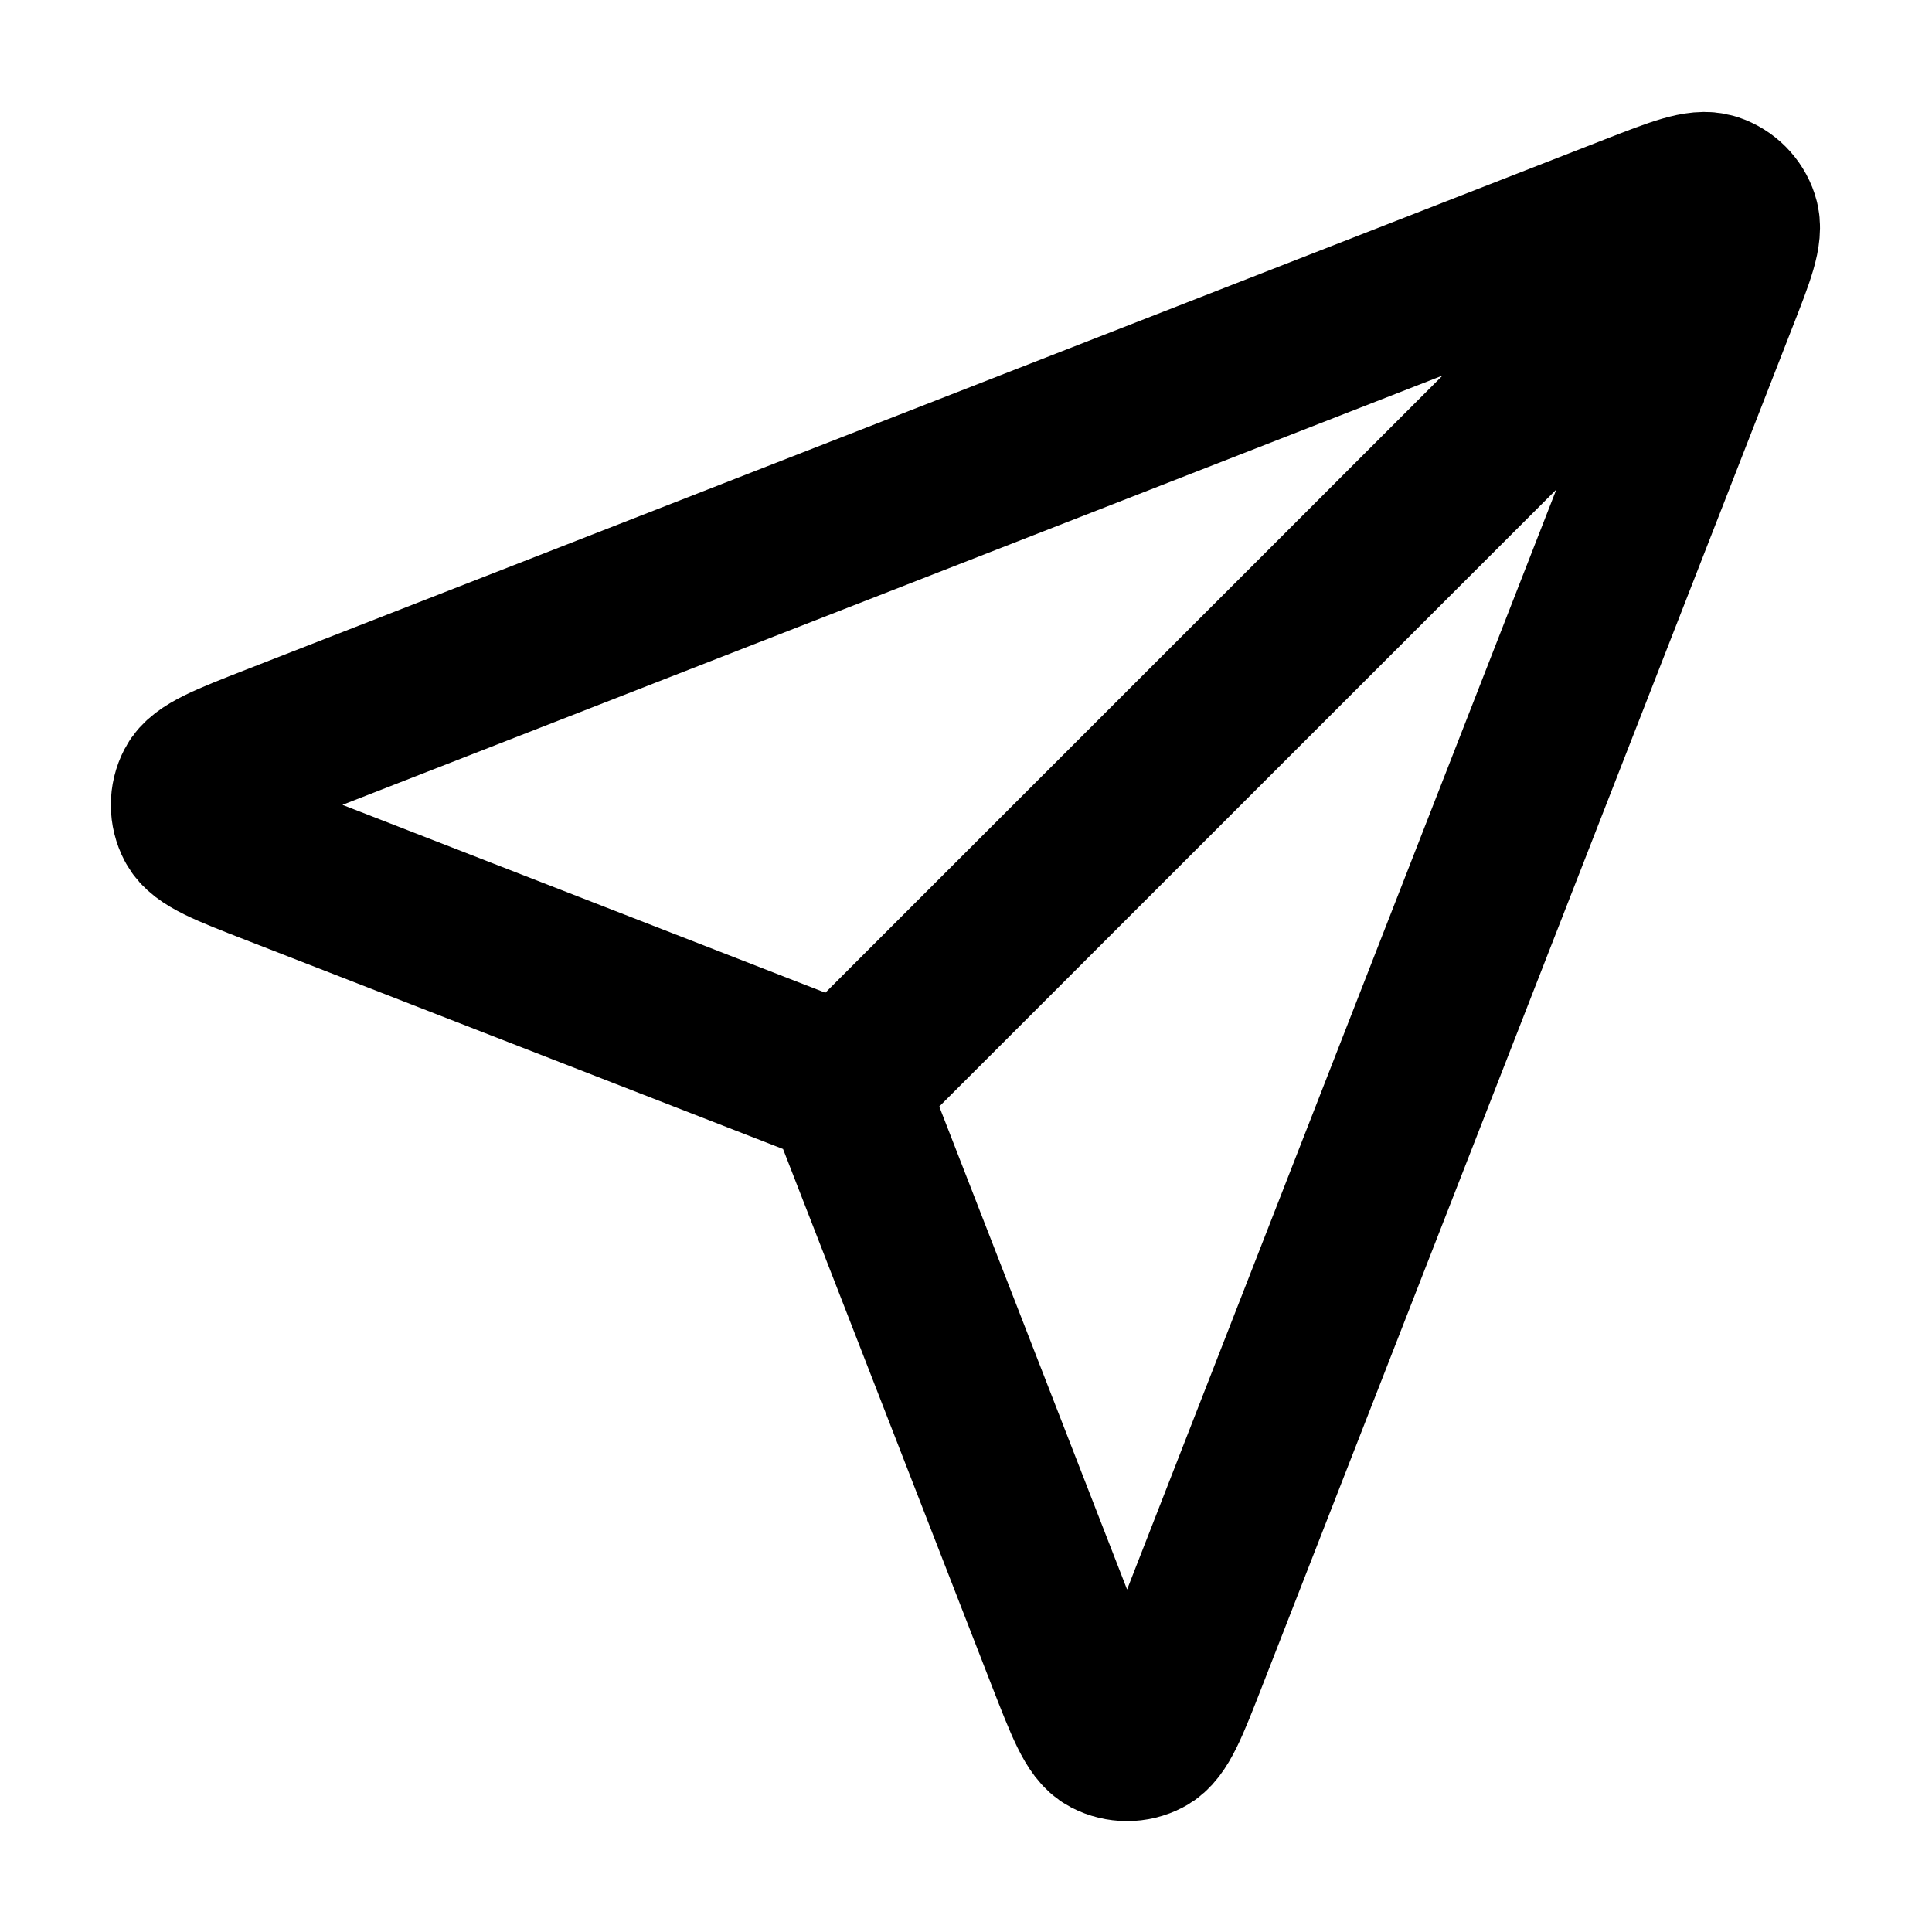
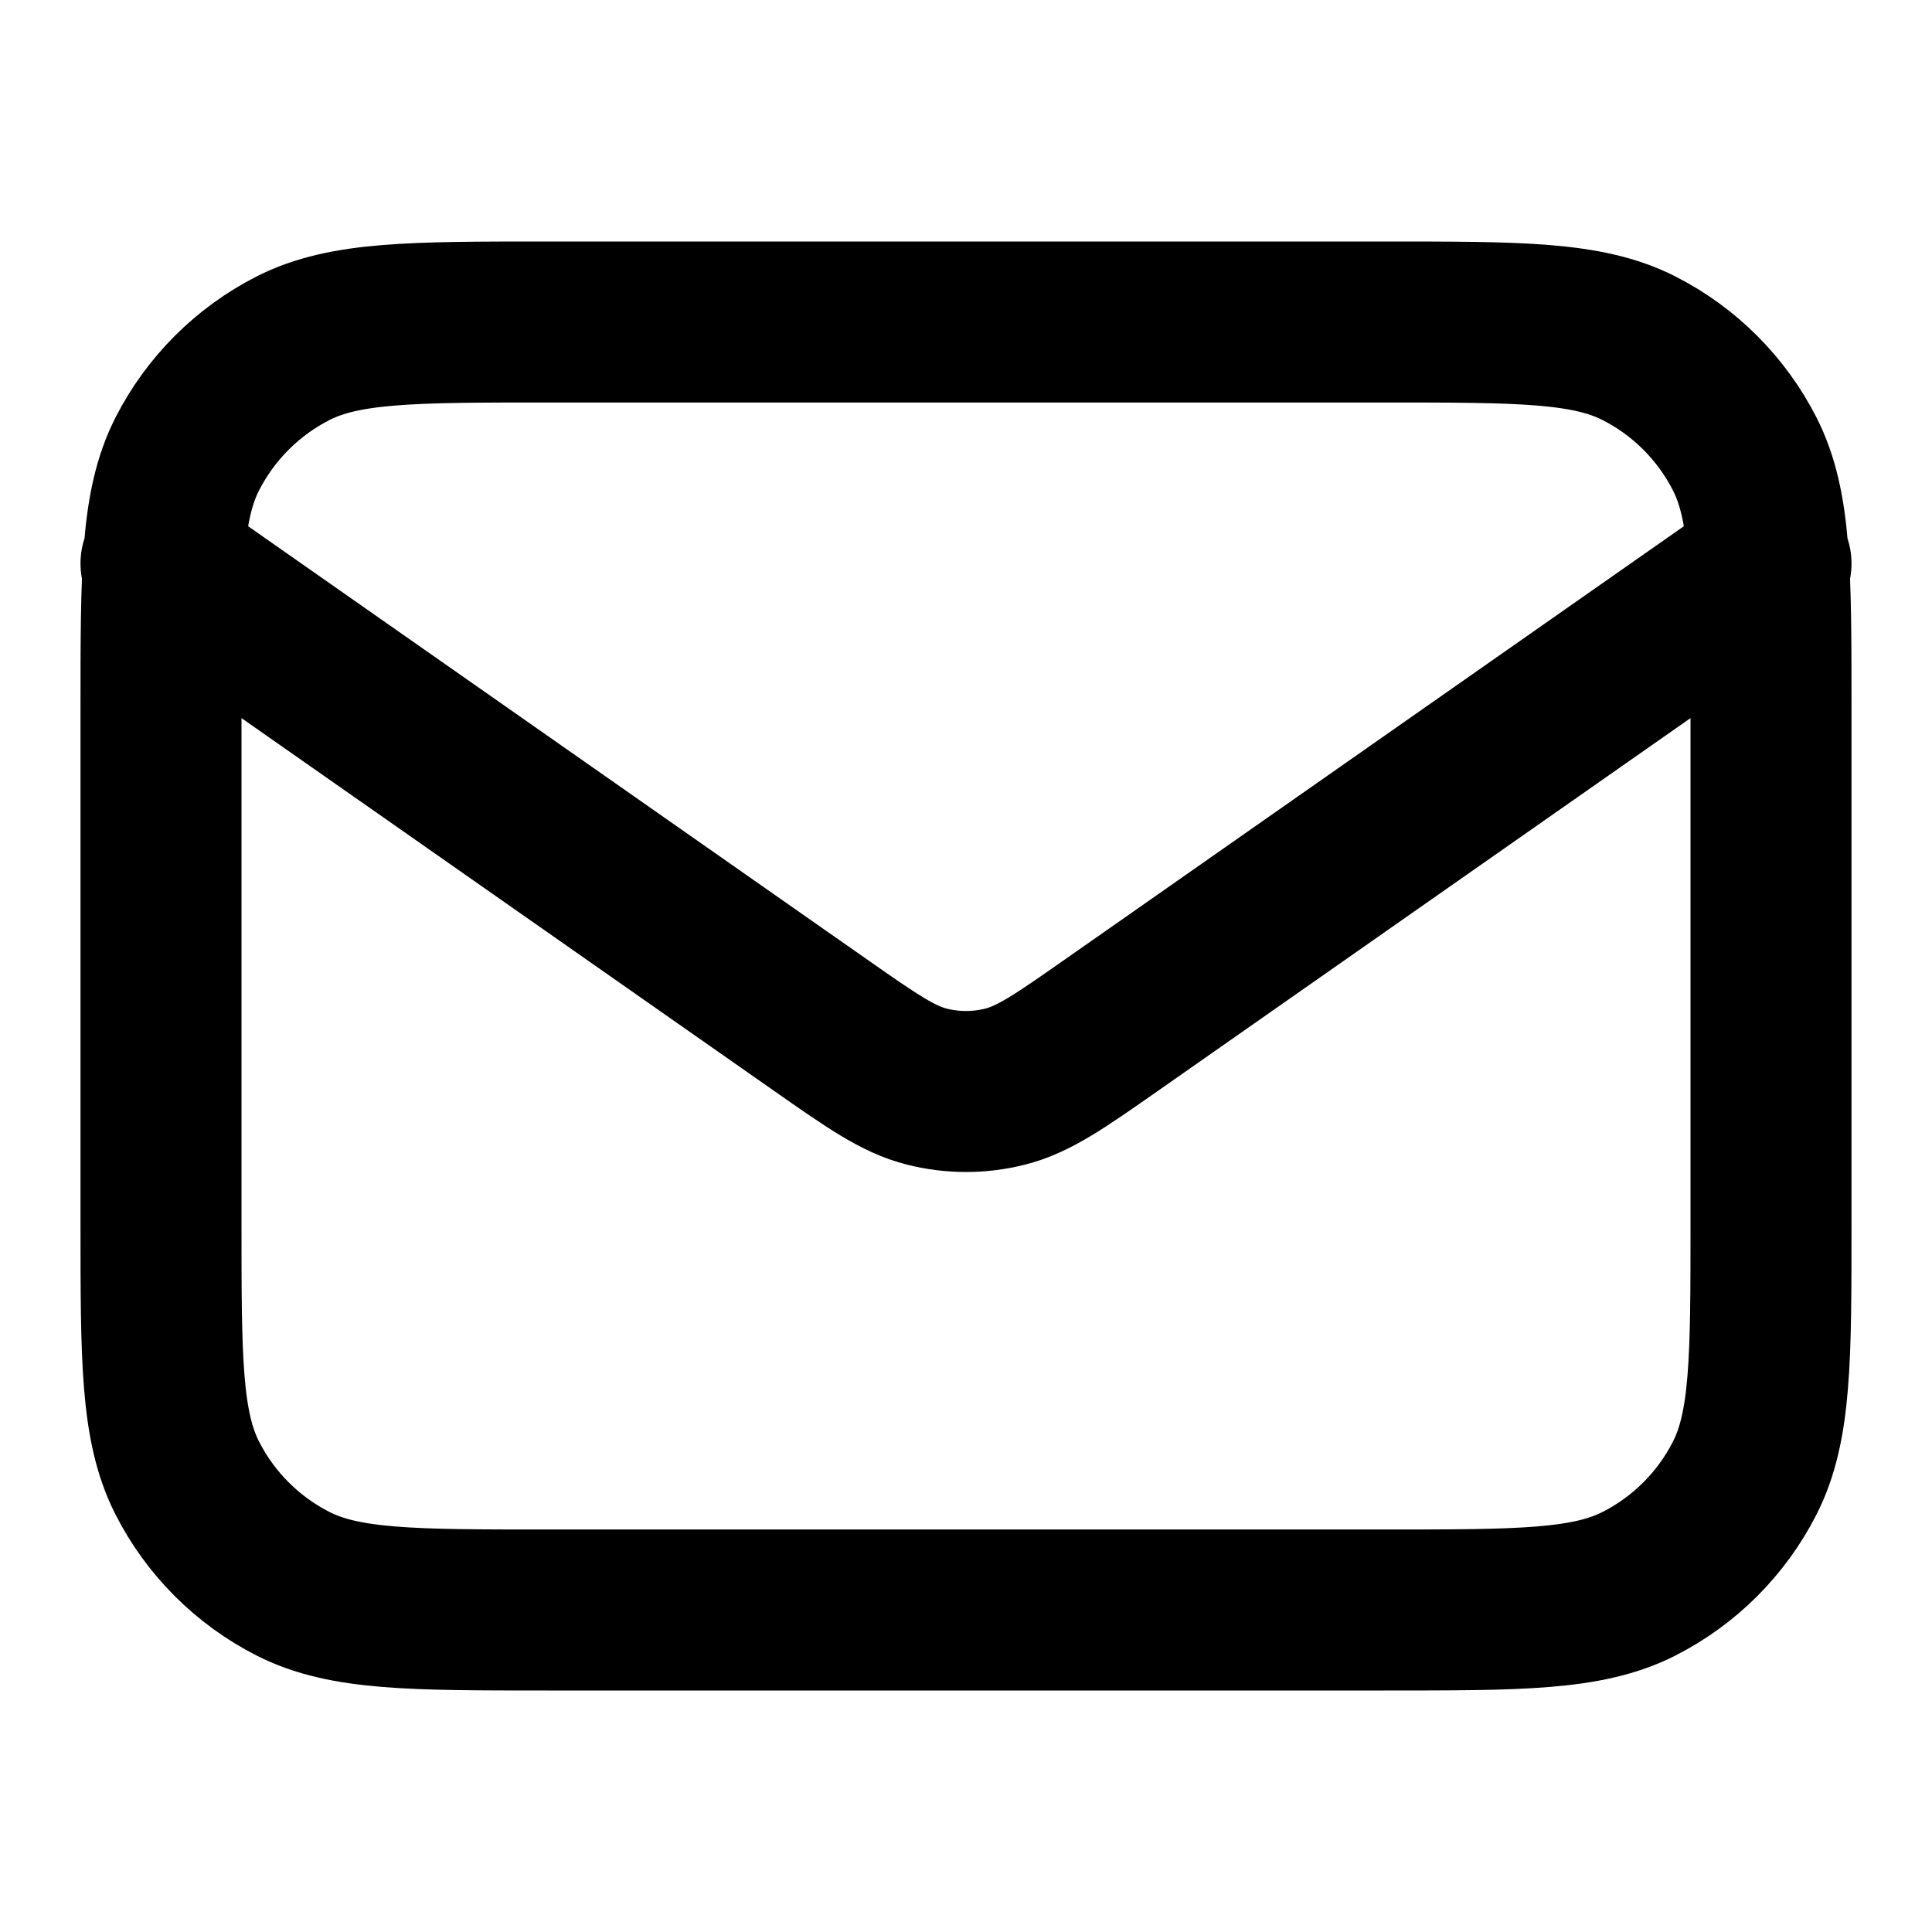
<svg xmlns="http://www.w3.org/2000/svg" width="100%" height="100%" viewBox="0 0 24 24" fill="none">
-   <path d="M10.499 13.5L21 3M10.627 13.828L13.255 20.586C13.487 21.181 13.602 21.479 13.769 21.566C13.914 21.641 14.086 21.642 14.231 21.566C14.398 21.48 14.514 21.182 14.746 20.587L21.336 3.699C21.546 3.162 21.651 2.893 21.593 2.722C21.544 2.573 21.427 2.456 21.278 2.406C21.106 2.349 20.837 2.454 20.3 2.663L3.413 9.253C2.817 9.486 2.52 9.602 2.433 9.769C2.358 9.913 2.358 10.086 2.434 10.23C2.52 10.397 2.818 10.513 3.413 10.744L10.171 13.373C10.292 13.419 10.353 13.443 10.404 13.479C10.449 13.511 10.488 13.551 10.52 13.596C10.557 13.647 10.58 13.707 10.627 13.828Z" stroke="currentColor" stroke-width="2" stroke-linecap="round" stroke-linejoin="round" />
+   <path d="M2 7L10.165 12.715C10.826 13.178 11.157 13.41 11.516 13.499C11.834 13.579 12.166 13.579 12.484 13.499C12.843 13.41 13.174 13.178 13.835 12.715L22 7M6.8 20H17.2C18.88 20 19.72 20 20.362 19.673C20.927 19.385 21.385 18.927 21.673 18.362C22 17.72 22 16.88 22 15.2V8.8C22 7.12 22 6.28 21.673 5.638C21.385 5.074 20.927 4.615 20.362 4.327C19.72 4 18.88 4 17.2 4H6.8C5.12 4 4.28 4 3.638 4.327C3.074 4.615 2.615 5.074 2.327 5.638C2 6.28 2 7.12 2 8.8V15.2C2 16.88 2 17.72 2.327 18.362C2.615 18.927 3.074 19.385 3.638 19.673C4.28 20 5.12 20 6.8 20Z" stroke="currentColor" stroke-width="2" stroke-linecap="round" stroke-linejoin="round" />
</svg>
